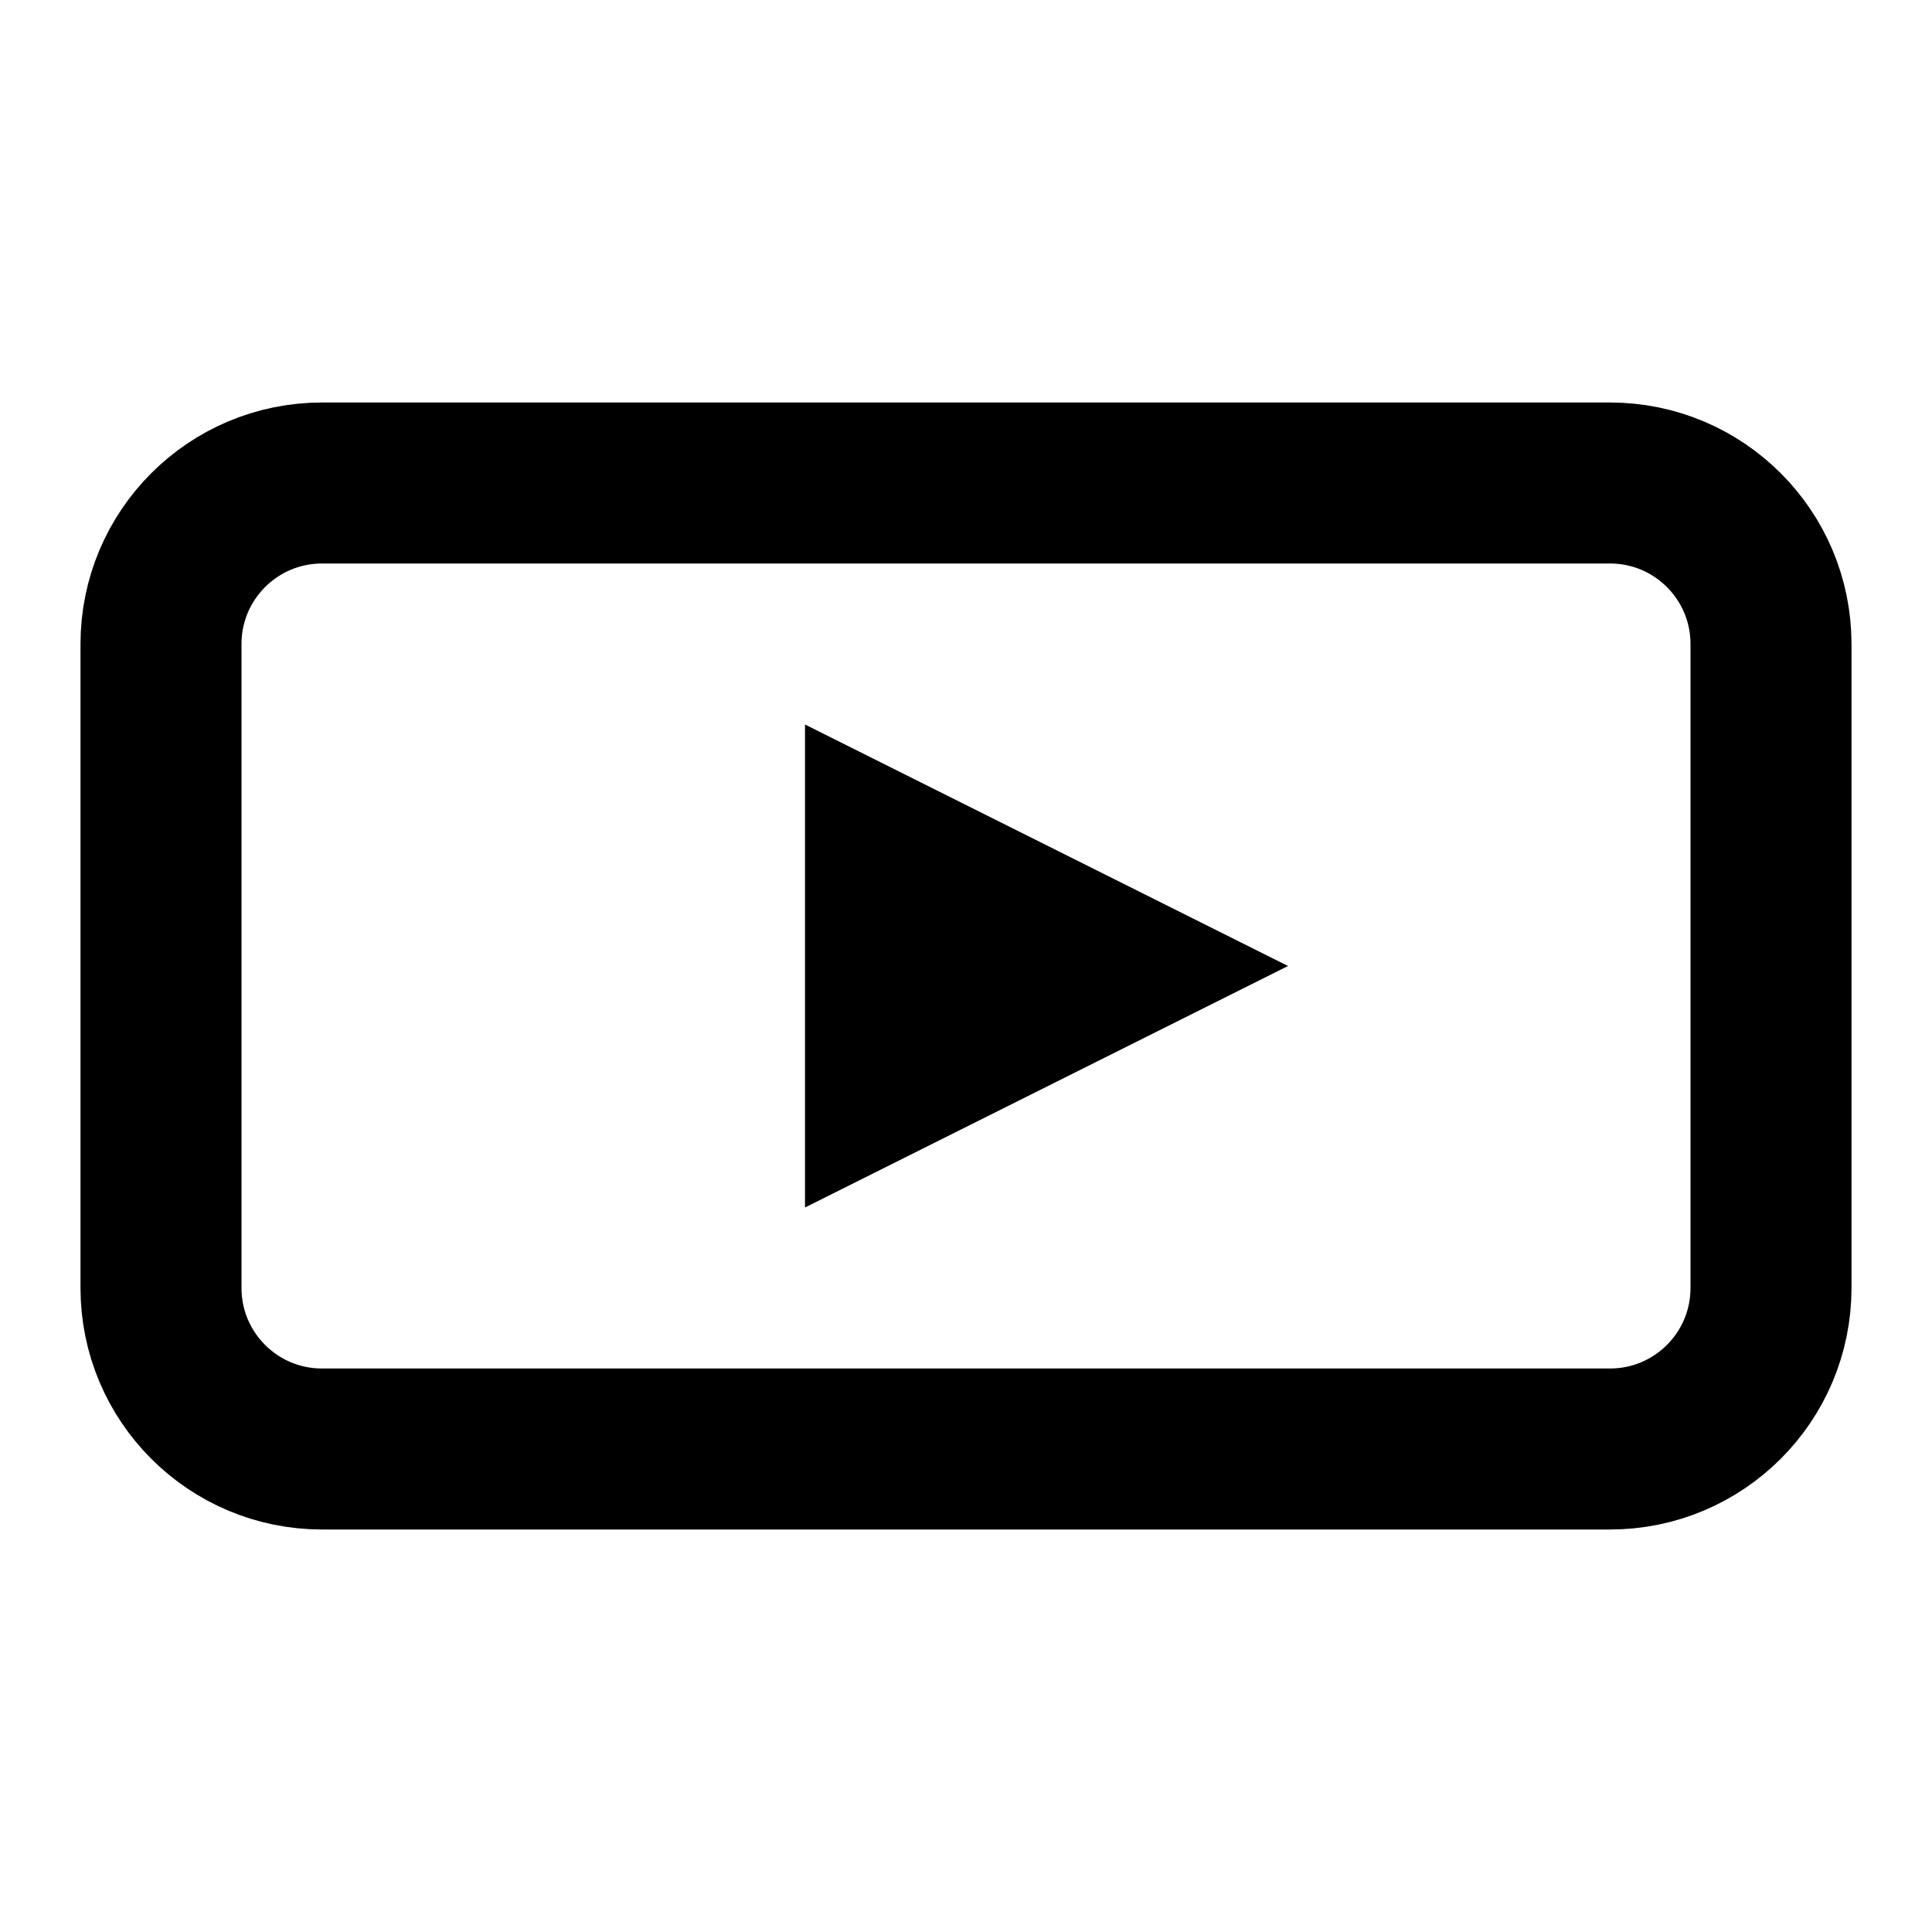
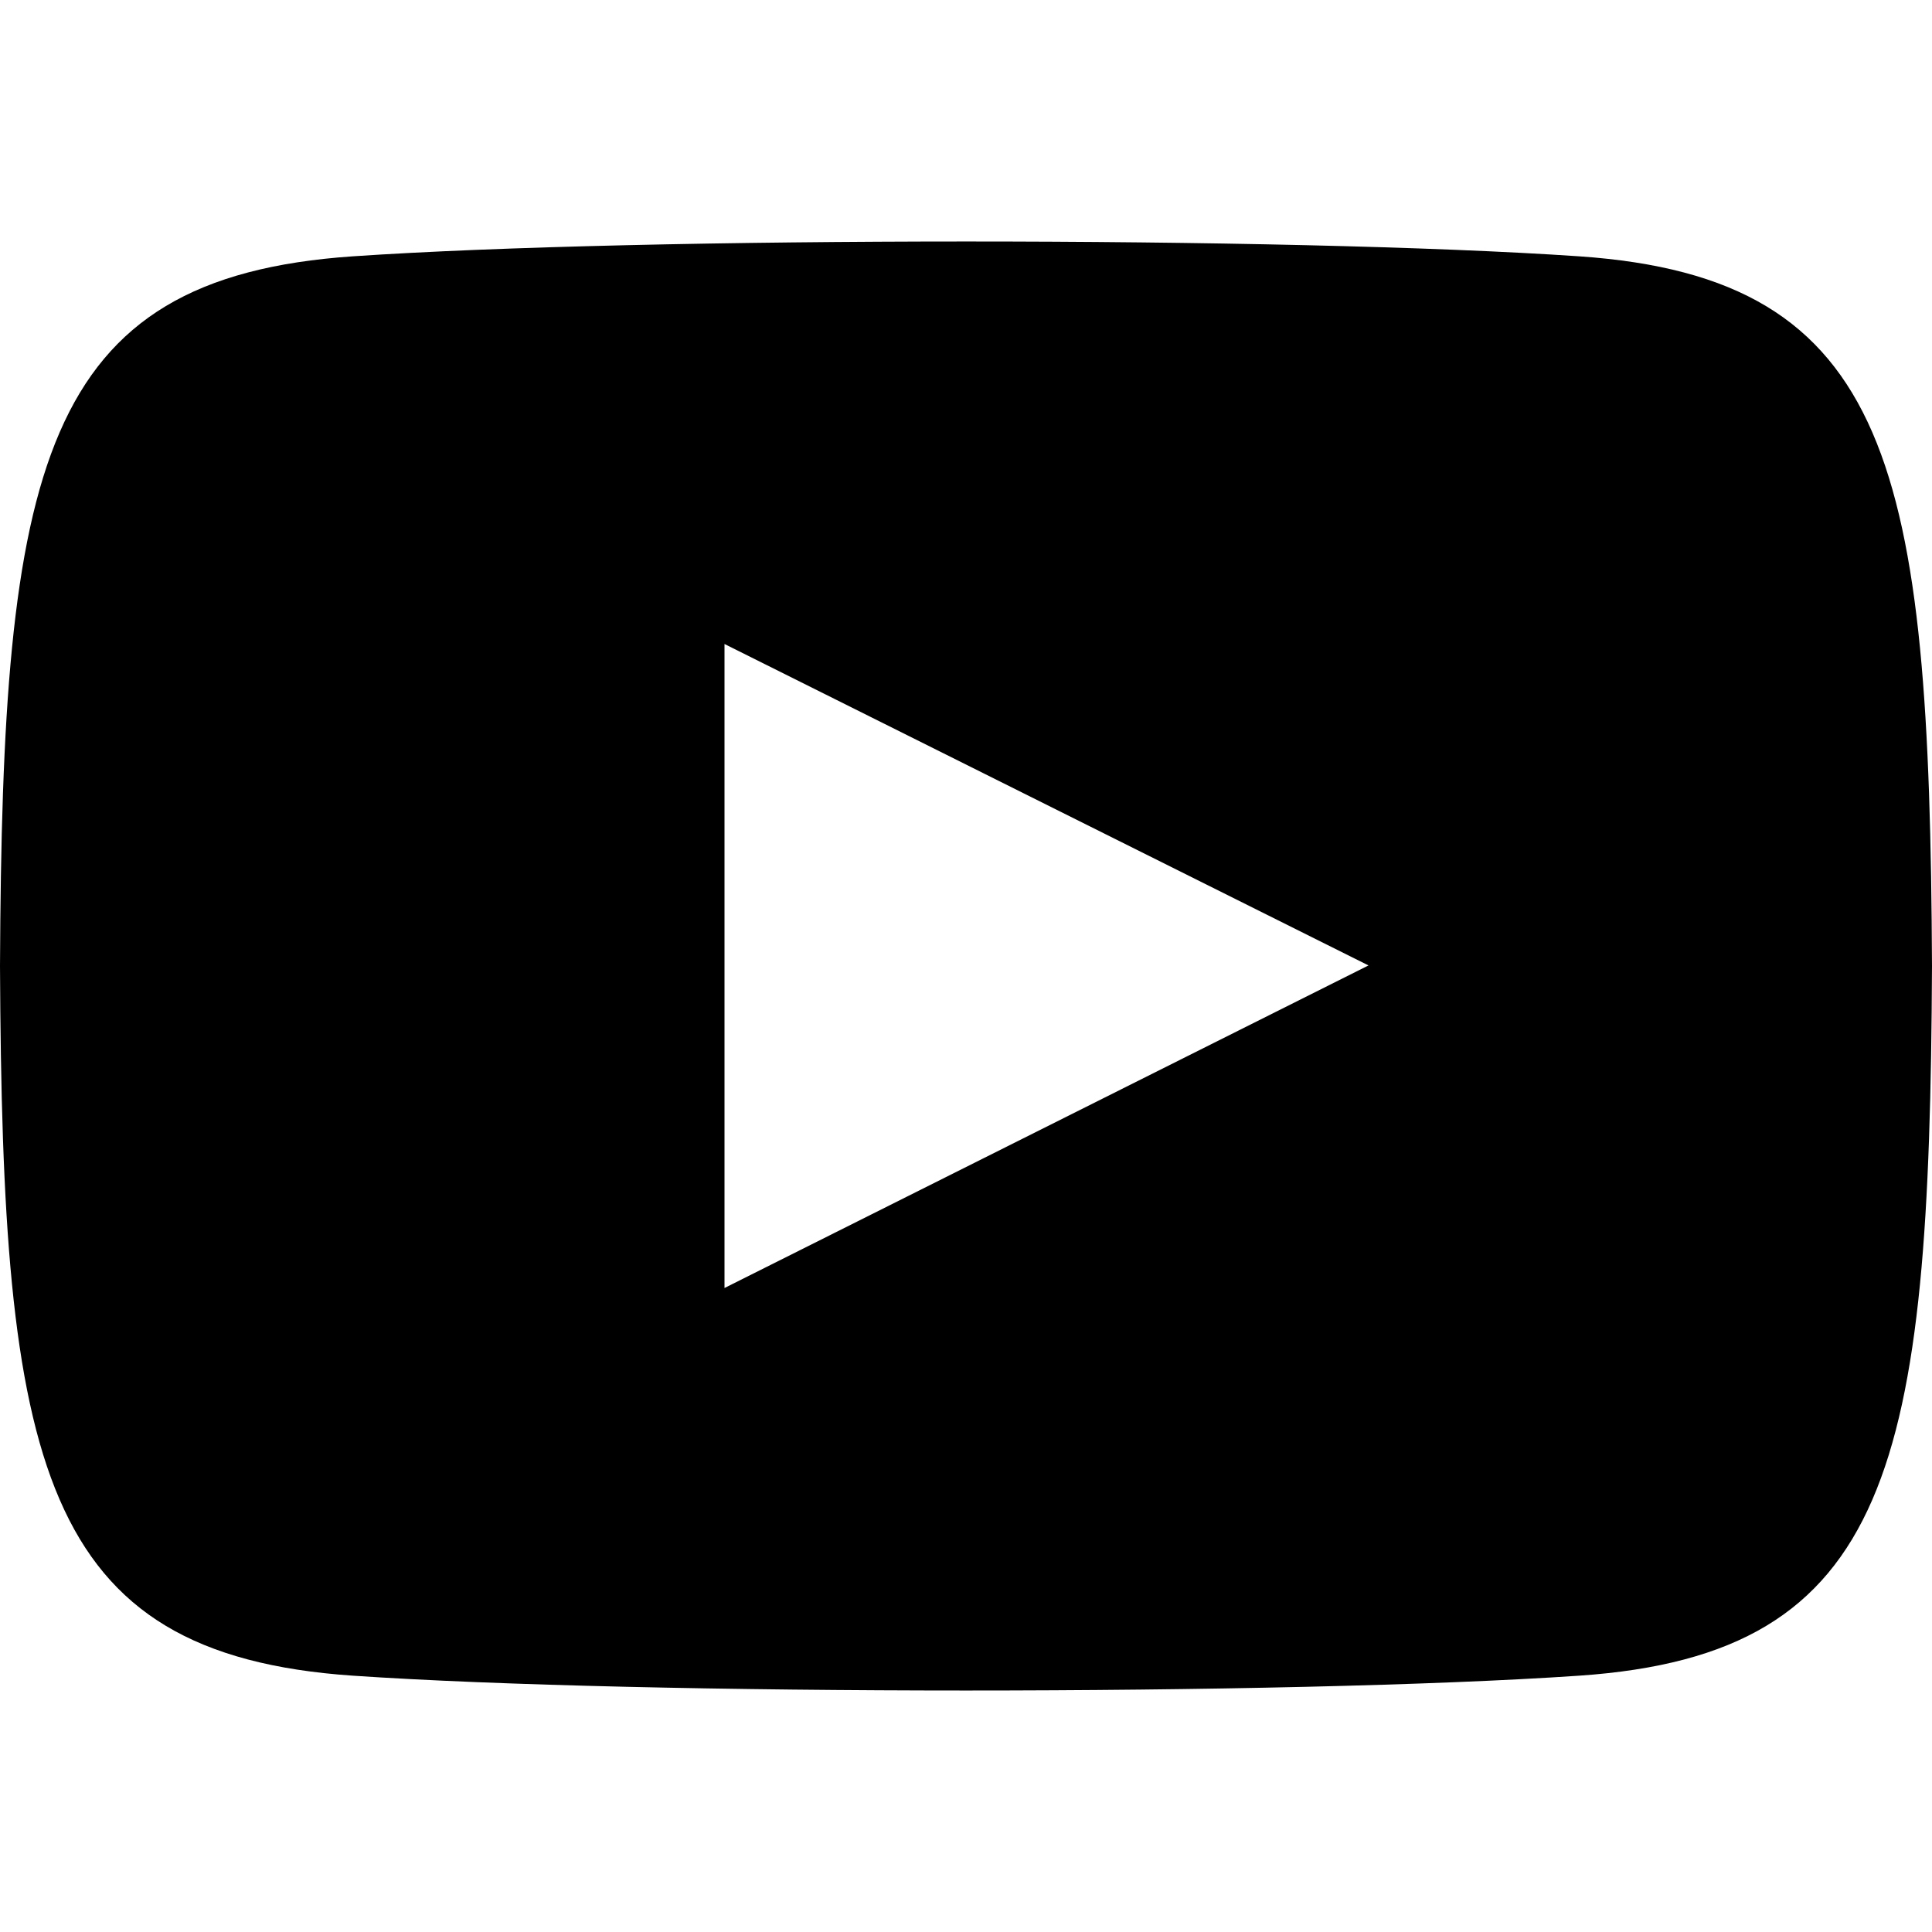
- <svg xmlns="http://www.w3.org/2000/svg" width="24" height="24" viewBox="0 0 24 24" fill="none" stroke="currentColor" stroke-width="2" stroke-linecap="round" stroke-linejoin="round">
-   <rect x="2" y="6" width="20" height="12" rx="2" ry="2" />
-   <polygon points="10 9 16 12 10 15" fill="currentColor" stroke="none" />
+ <svg xmlns="http://www.w3.org/2000/svg" role="img" aria-label="YouTube" viewBox="0 0 24 24" fill="currentColor">
+   <path d="M19.615 3.184c-3.604-.246-11.631-.245-15.23 0-3.897.266-4.356 2.62-4.385 8.816.029 6.185.484 8.549 4.385 8.816 3.6.245 11.626.246 15.23 0 3.897-.266 4.356-2.62 4.385-8.816-.029-6.185-.484-8.549-4.385-8.816zm-10.615 12.816v-8l8 3.993-8 4.007z" />
</svg>
